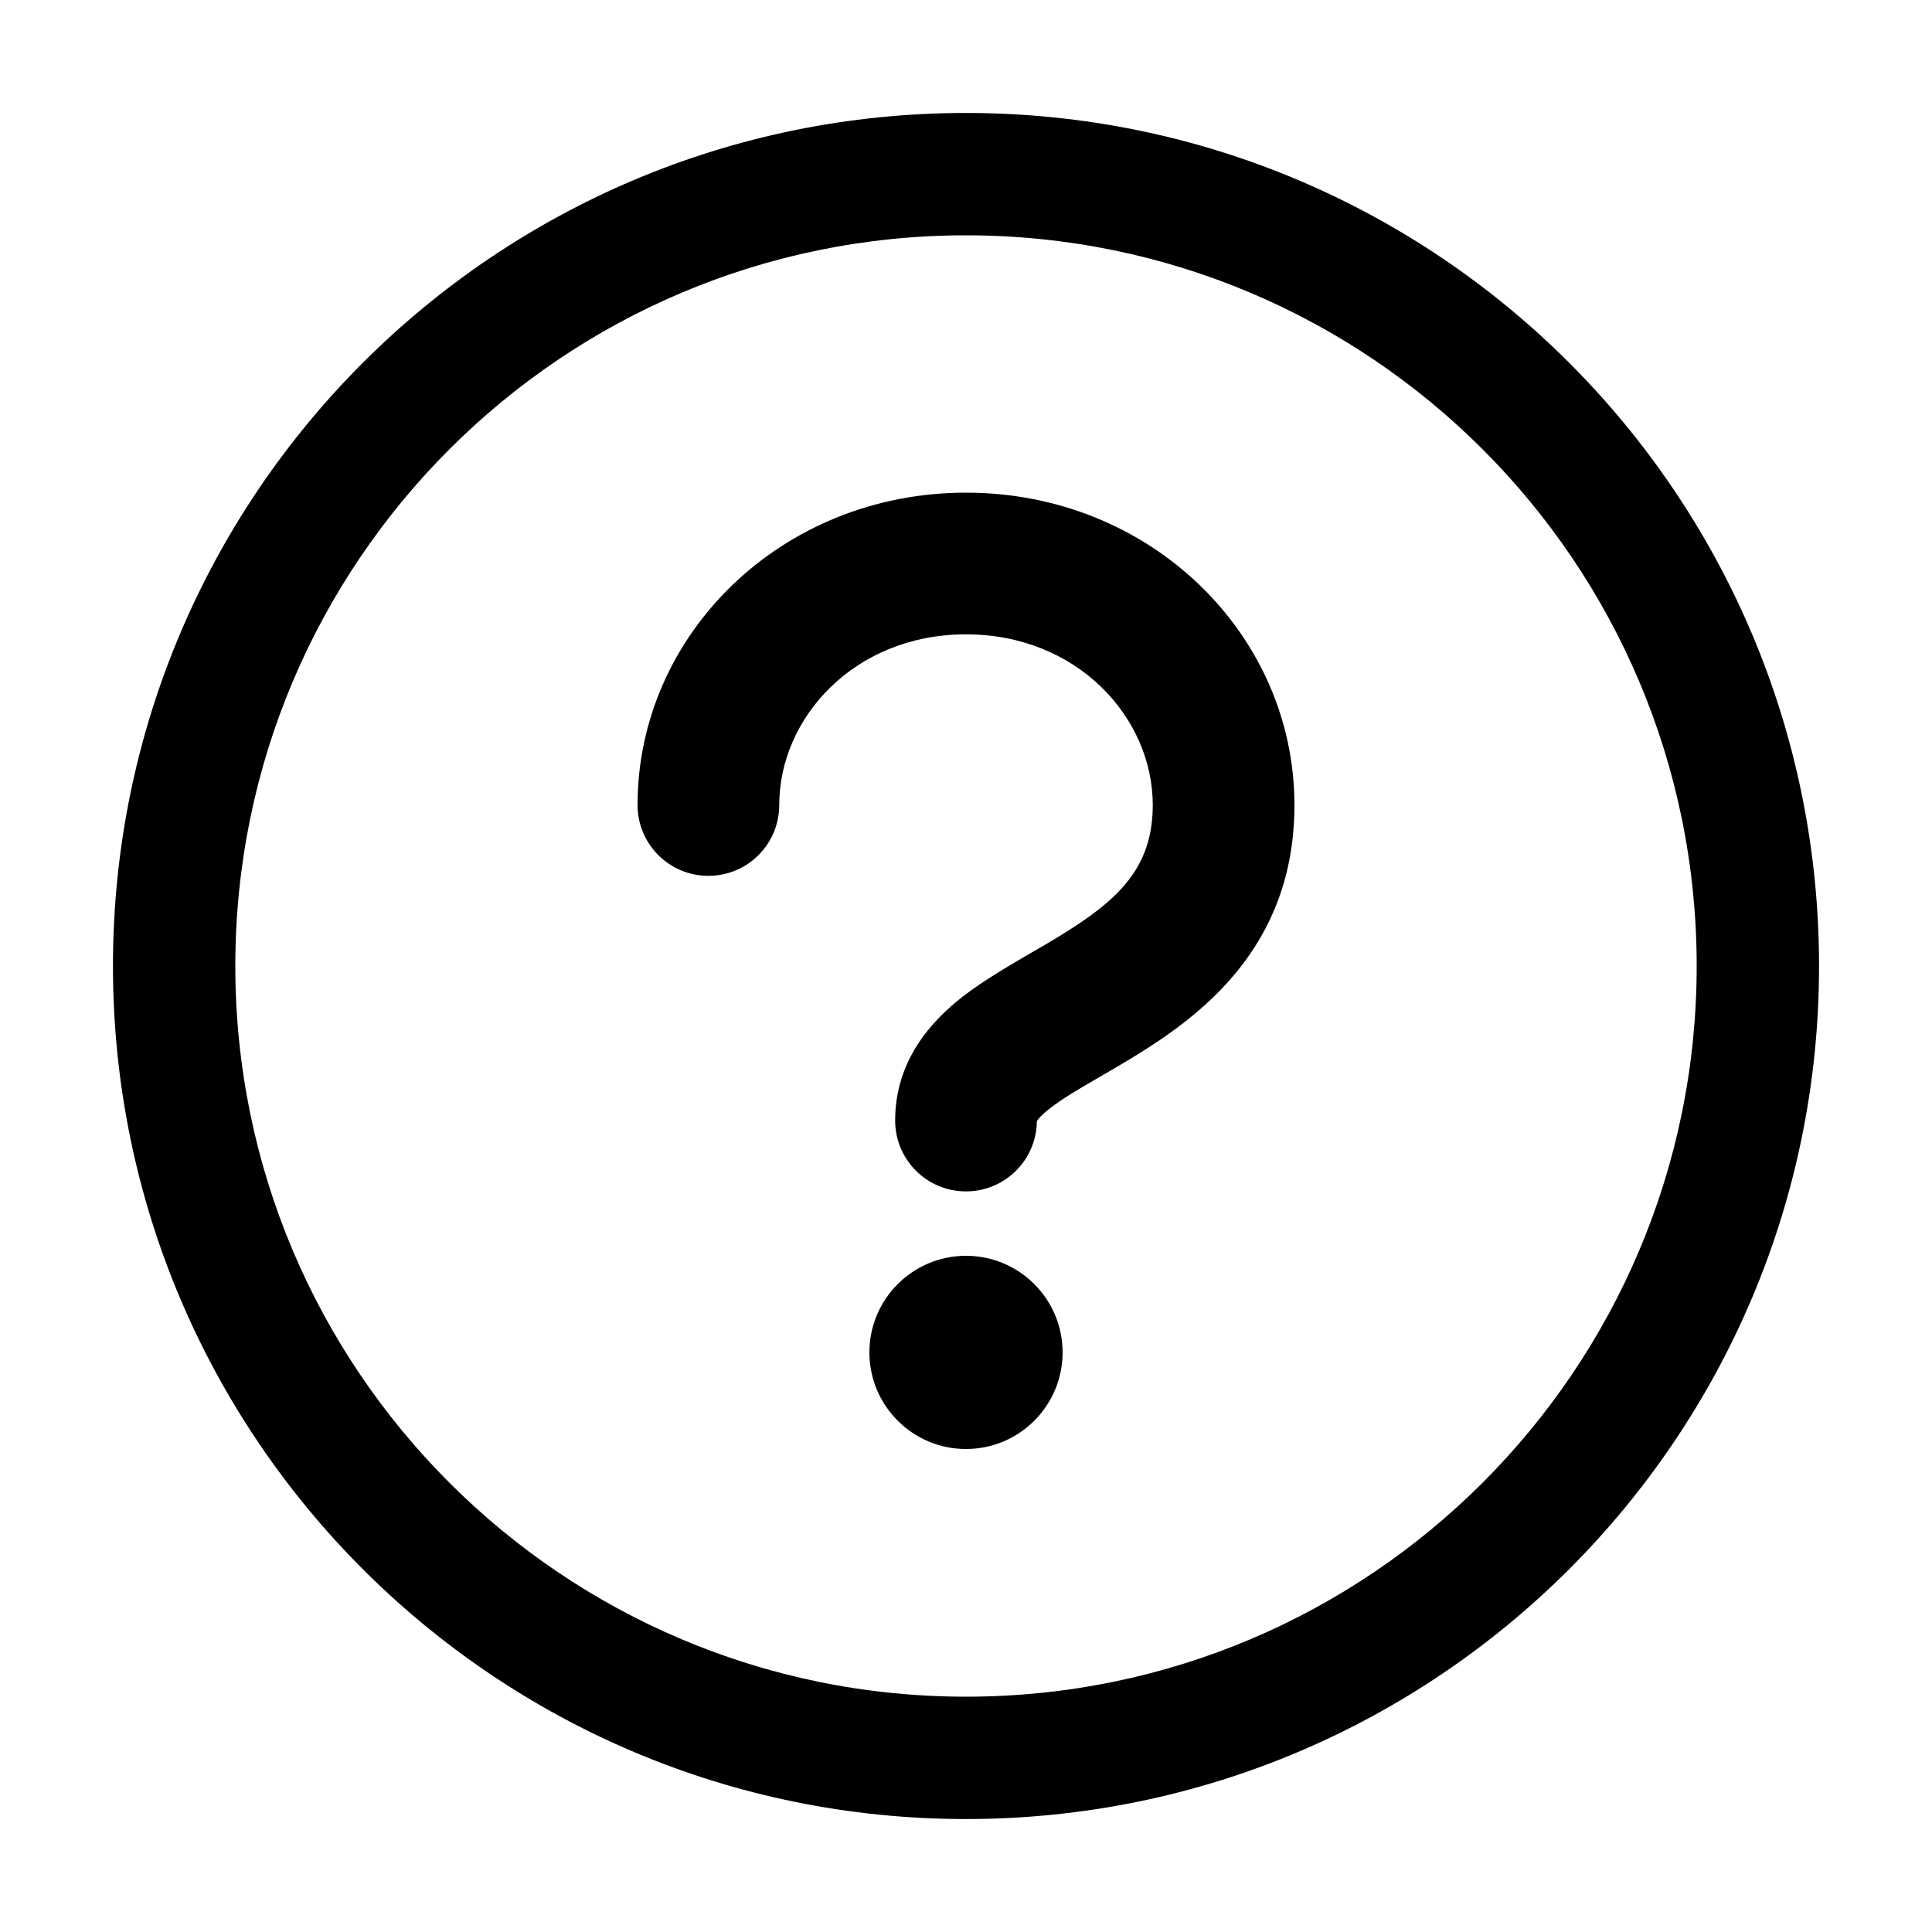
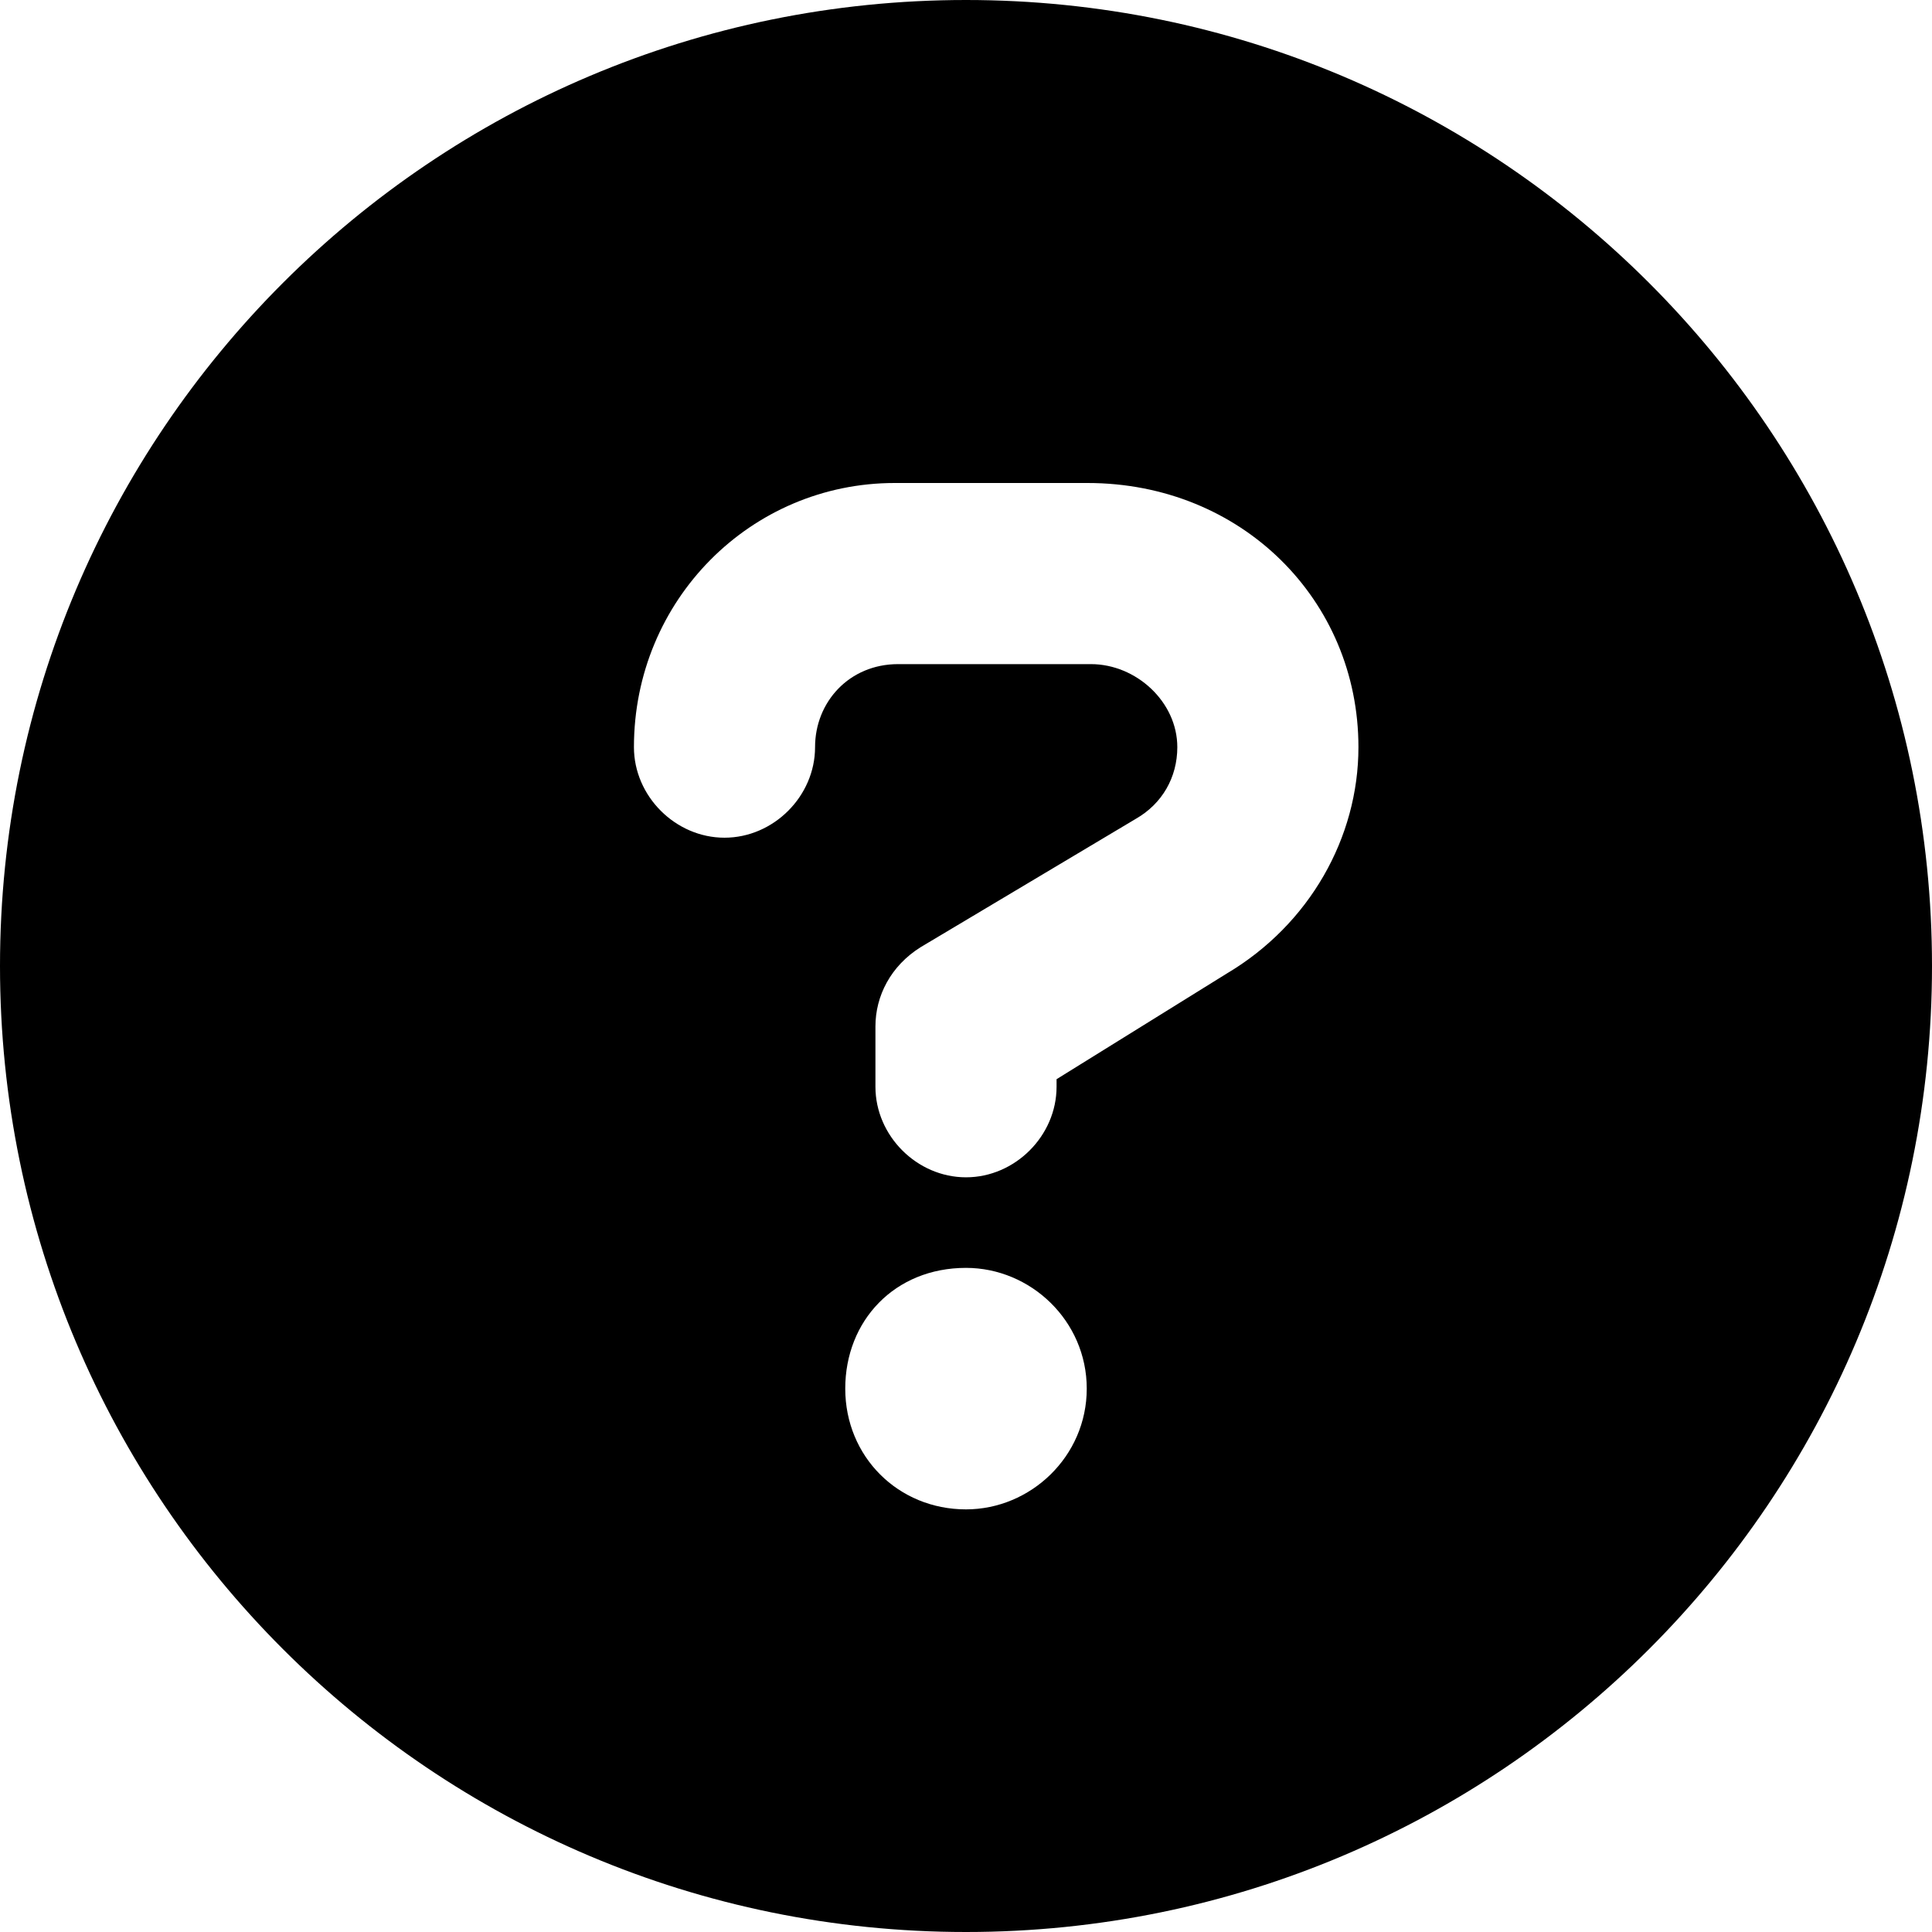
- <svg xmlns="http://www.w3.org/2000/svg" width="18" height="18" viewBox="0 0 15 15" fill="none">
-   <path d="M0.877 7.5C0.877 3.842 3.842 0.877 7.5 0.877C11.158 0.877 14.123 3.842 14.123 7.5C14.123 11.157 11.158 14.123 7.5 14.123C3.842 14.123 0.877 11.157 0.877 7.5ZM7.5 1.827C4.367 1.827 1.827 4.367 1.827 7.5C1.827 10.633 4.367 13.173 7.5 13.173C10.633 13.173 13.173 10.633 13.173 7.5C13.173 4.367 10.633 1.827 7.5 1.827ZM8.25 10.5C8.25 10.914 7.914 11.25 7.5 11.25C7.086 11.25 6.75 10.914 6.75 10.5C6.75 10.086 7.086 9.75 7.5 9.75C7.914 9.75 8.25 10.086 8.25 10.5ZM6.05 6.25C6.05 5.572 6.635 4.925 7.5 4.925C8.365 4.925 8.95 5.572 8.95 6.25C8.95 6.741 8.68 6.992 8.214 7.275C8.163 7.307 8.103 7.341 8.038 7.379L8.038 7.379C7.855 7.485 7.638 7.611 7.474 7.738C7.232 7.927 6.95 8.232 6.95 8.7C6.95 9.004 7.196 9.25 7.5 9.25C7.802 9.25 8.048 9.006 8.05 8.704L8.051 8.703C8.059 8.69 8.085 8.657 8.151 8.606C8.252 8.527 8.365 8.462 8.516 8.374L8.516 8.374C8.594 8.329 8.683 8.277 8.786 8.215C9.32 7.89 10.05 7.354 10.05 6.25C10.05 4.928 8.935 3.825 7.5 3.825C6.065 3.825 4.95 4.928 4.95 6.25C4.95 6.554 5.196 6.8 5.5 6.8C5.804 6.8 6.05 6.554 6.05 6.25Z" fill="currentColor" fill-rule="evenodd" clip-rule="evenodd" />
+ <svg xmlns="http://www.w3.org/2000/svg" aria-hidden="true" width="16" height="16" focusable="false" data-prefix="fas" data-icon="circle-question" class="svg-inline--fa fa-circle-question" role="img" viewBox="0 0 512 512">
+   <path fill="currentColor" d="M256 0C114.6 0 0 114.6 0 256s114.6 256 256 256s256-114.6 256-256S397.4 0 256 0zM256 400c-18 0-32-14-32-32s13.1-32 32-32c17.1 0 32 14 32 32S273.1 400 256 400zM325.1 258L280 286V288c0 13-11 24-24 24S232 301 232 288V272c0-8 4-16 12-21l57-34C308 213 312 206 312 198C312 186 301.1 176 289.1 176h-51.1C225.1 176 216 186 216 198c0 13-11 24-24 24s-24-11-24-24C168 159 199 128 237.1 128h51.1C329 128 360 159 360 198C360 222 347 245 325.1 258z" />
</svg>
